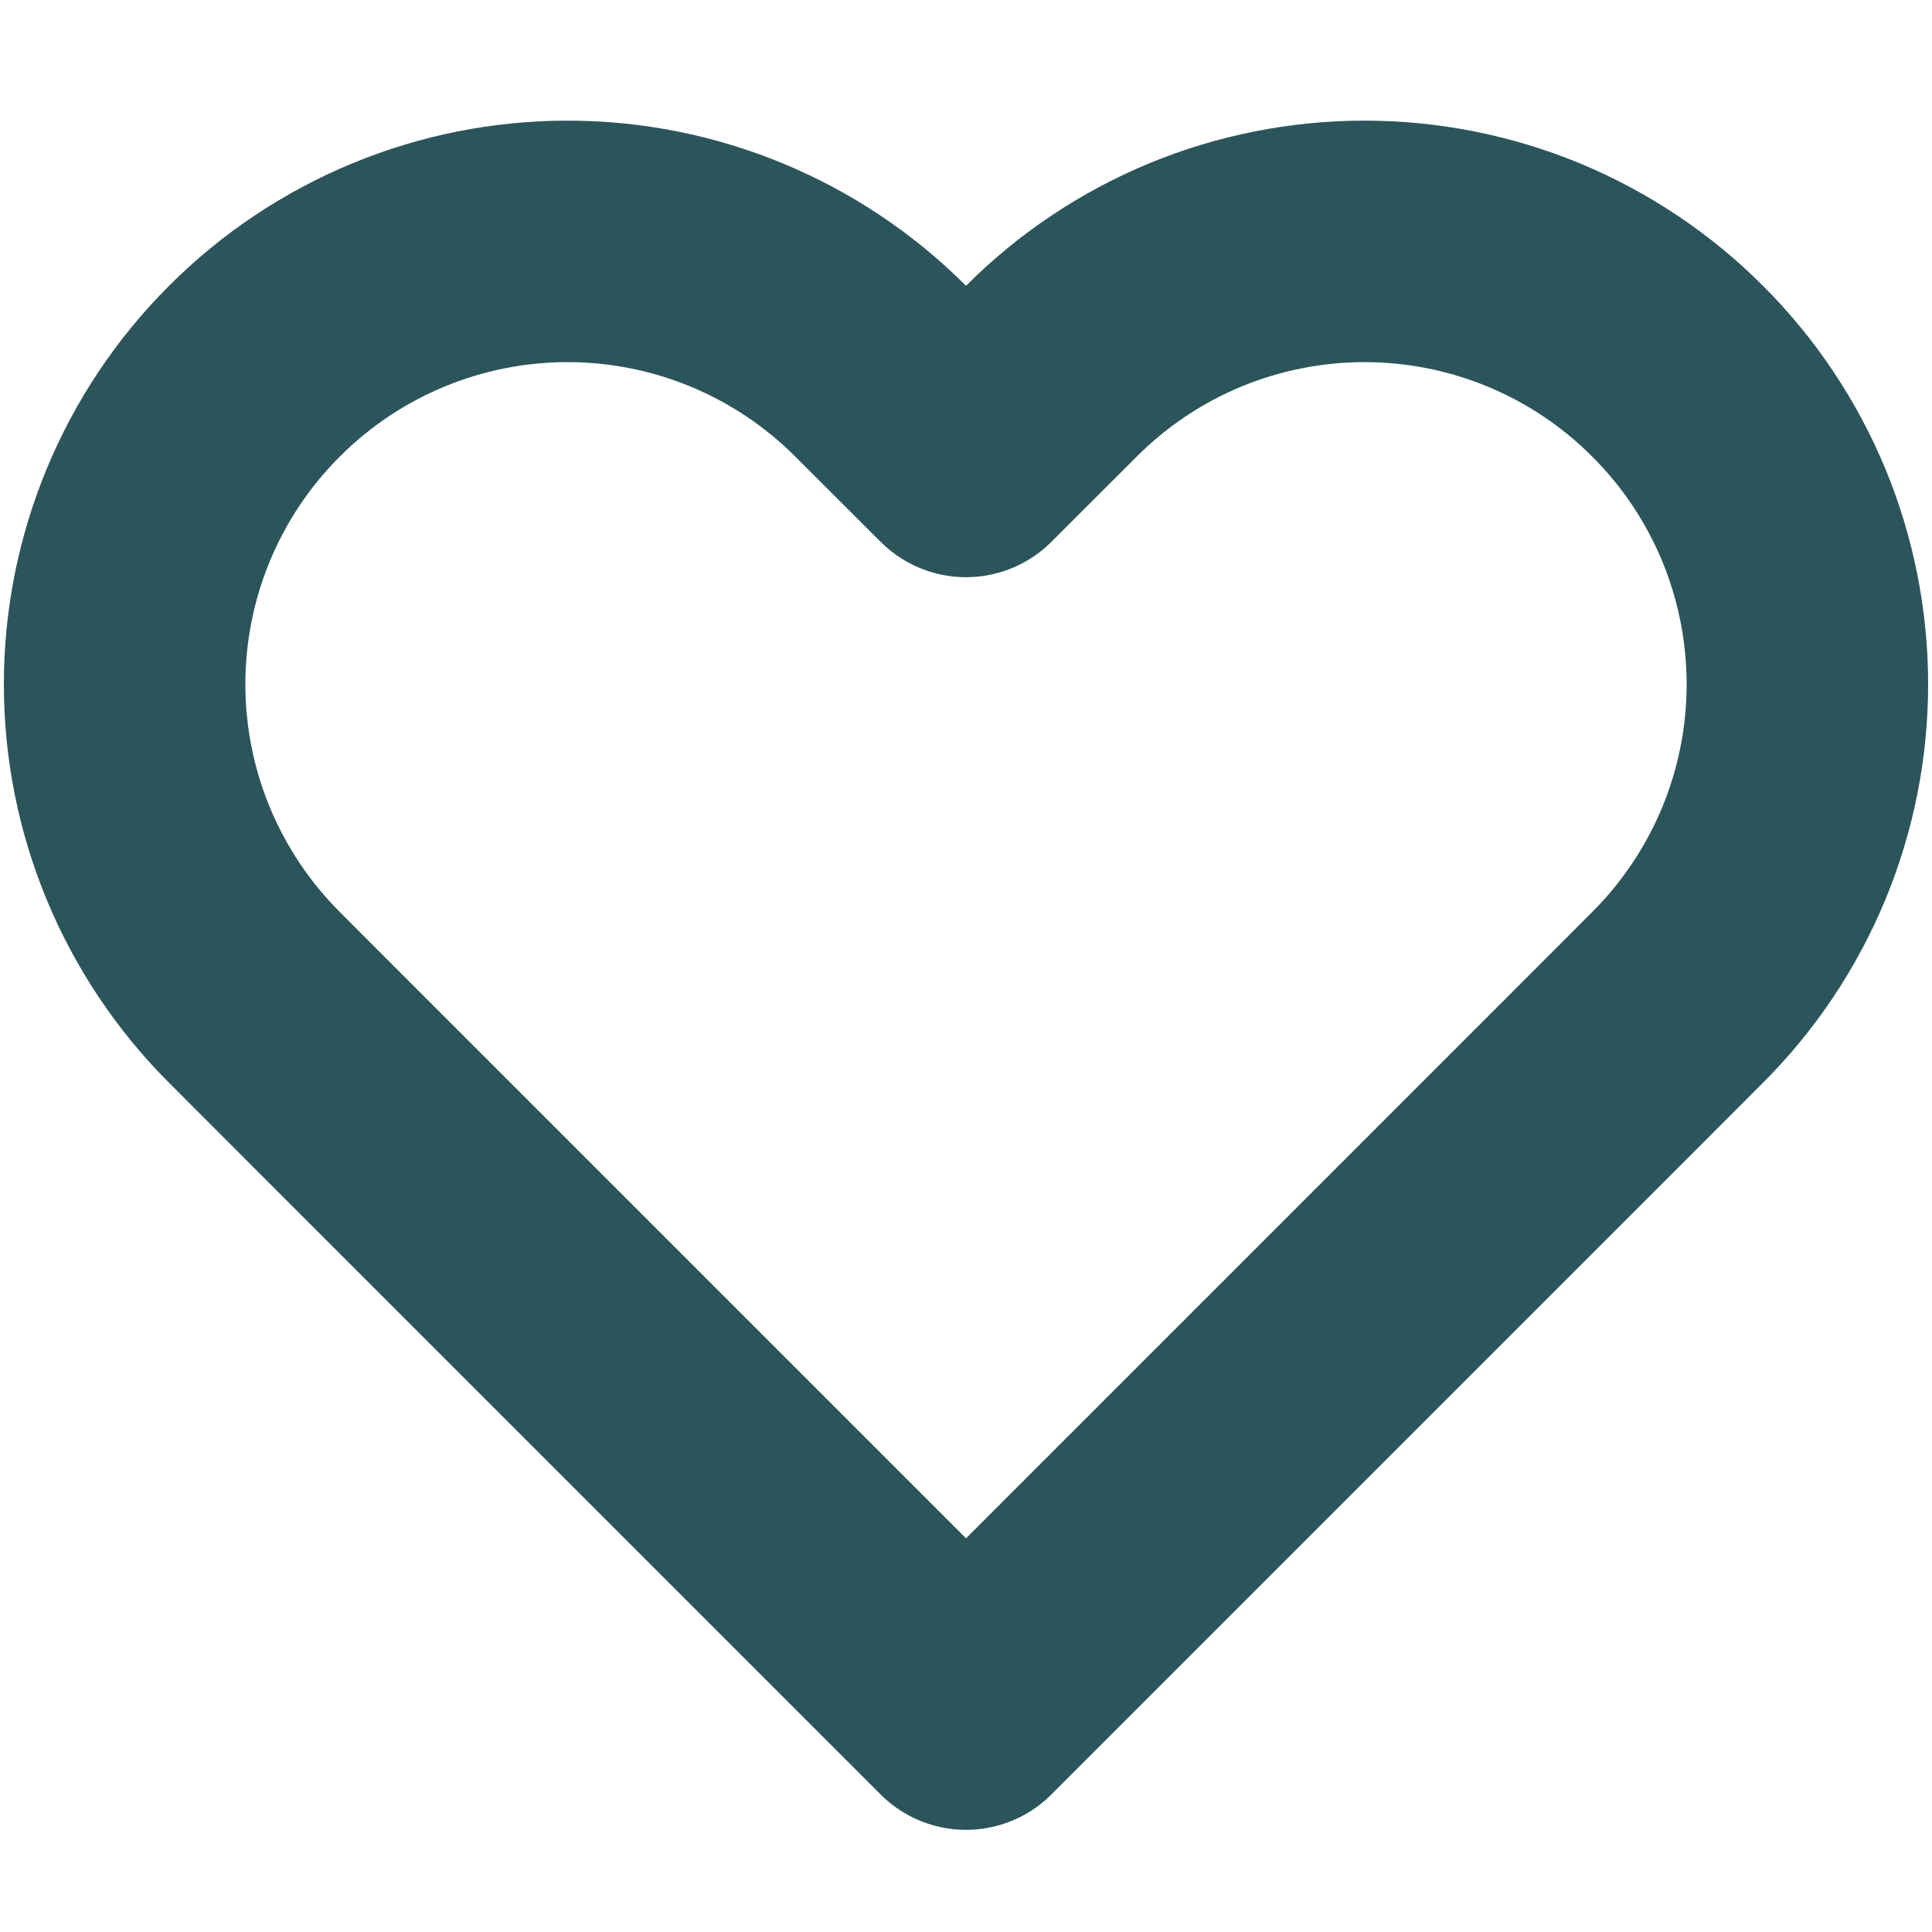
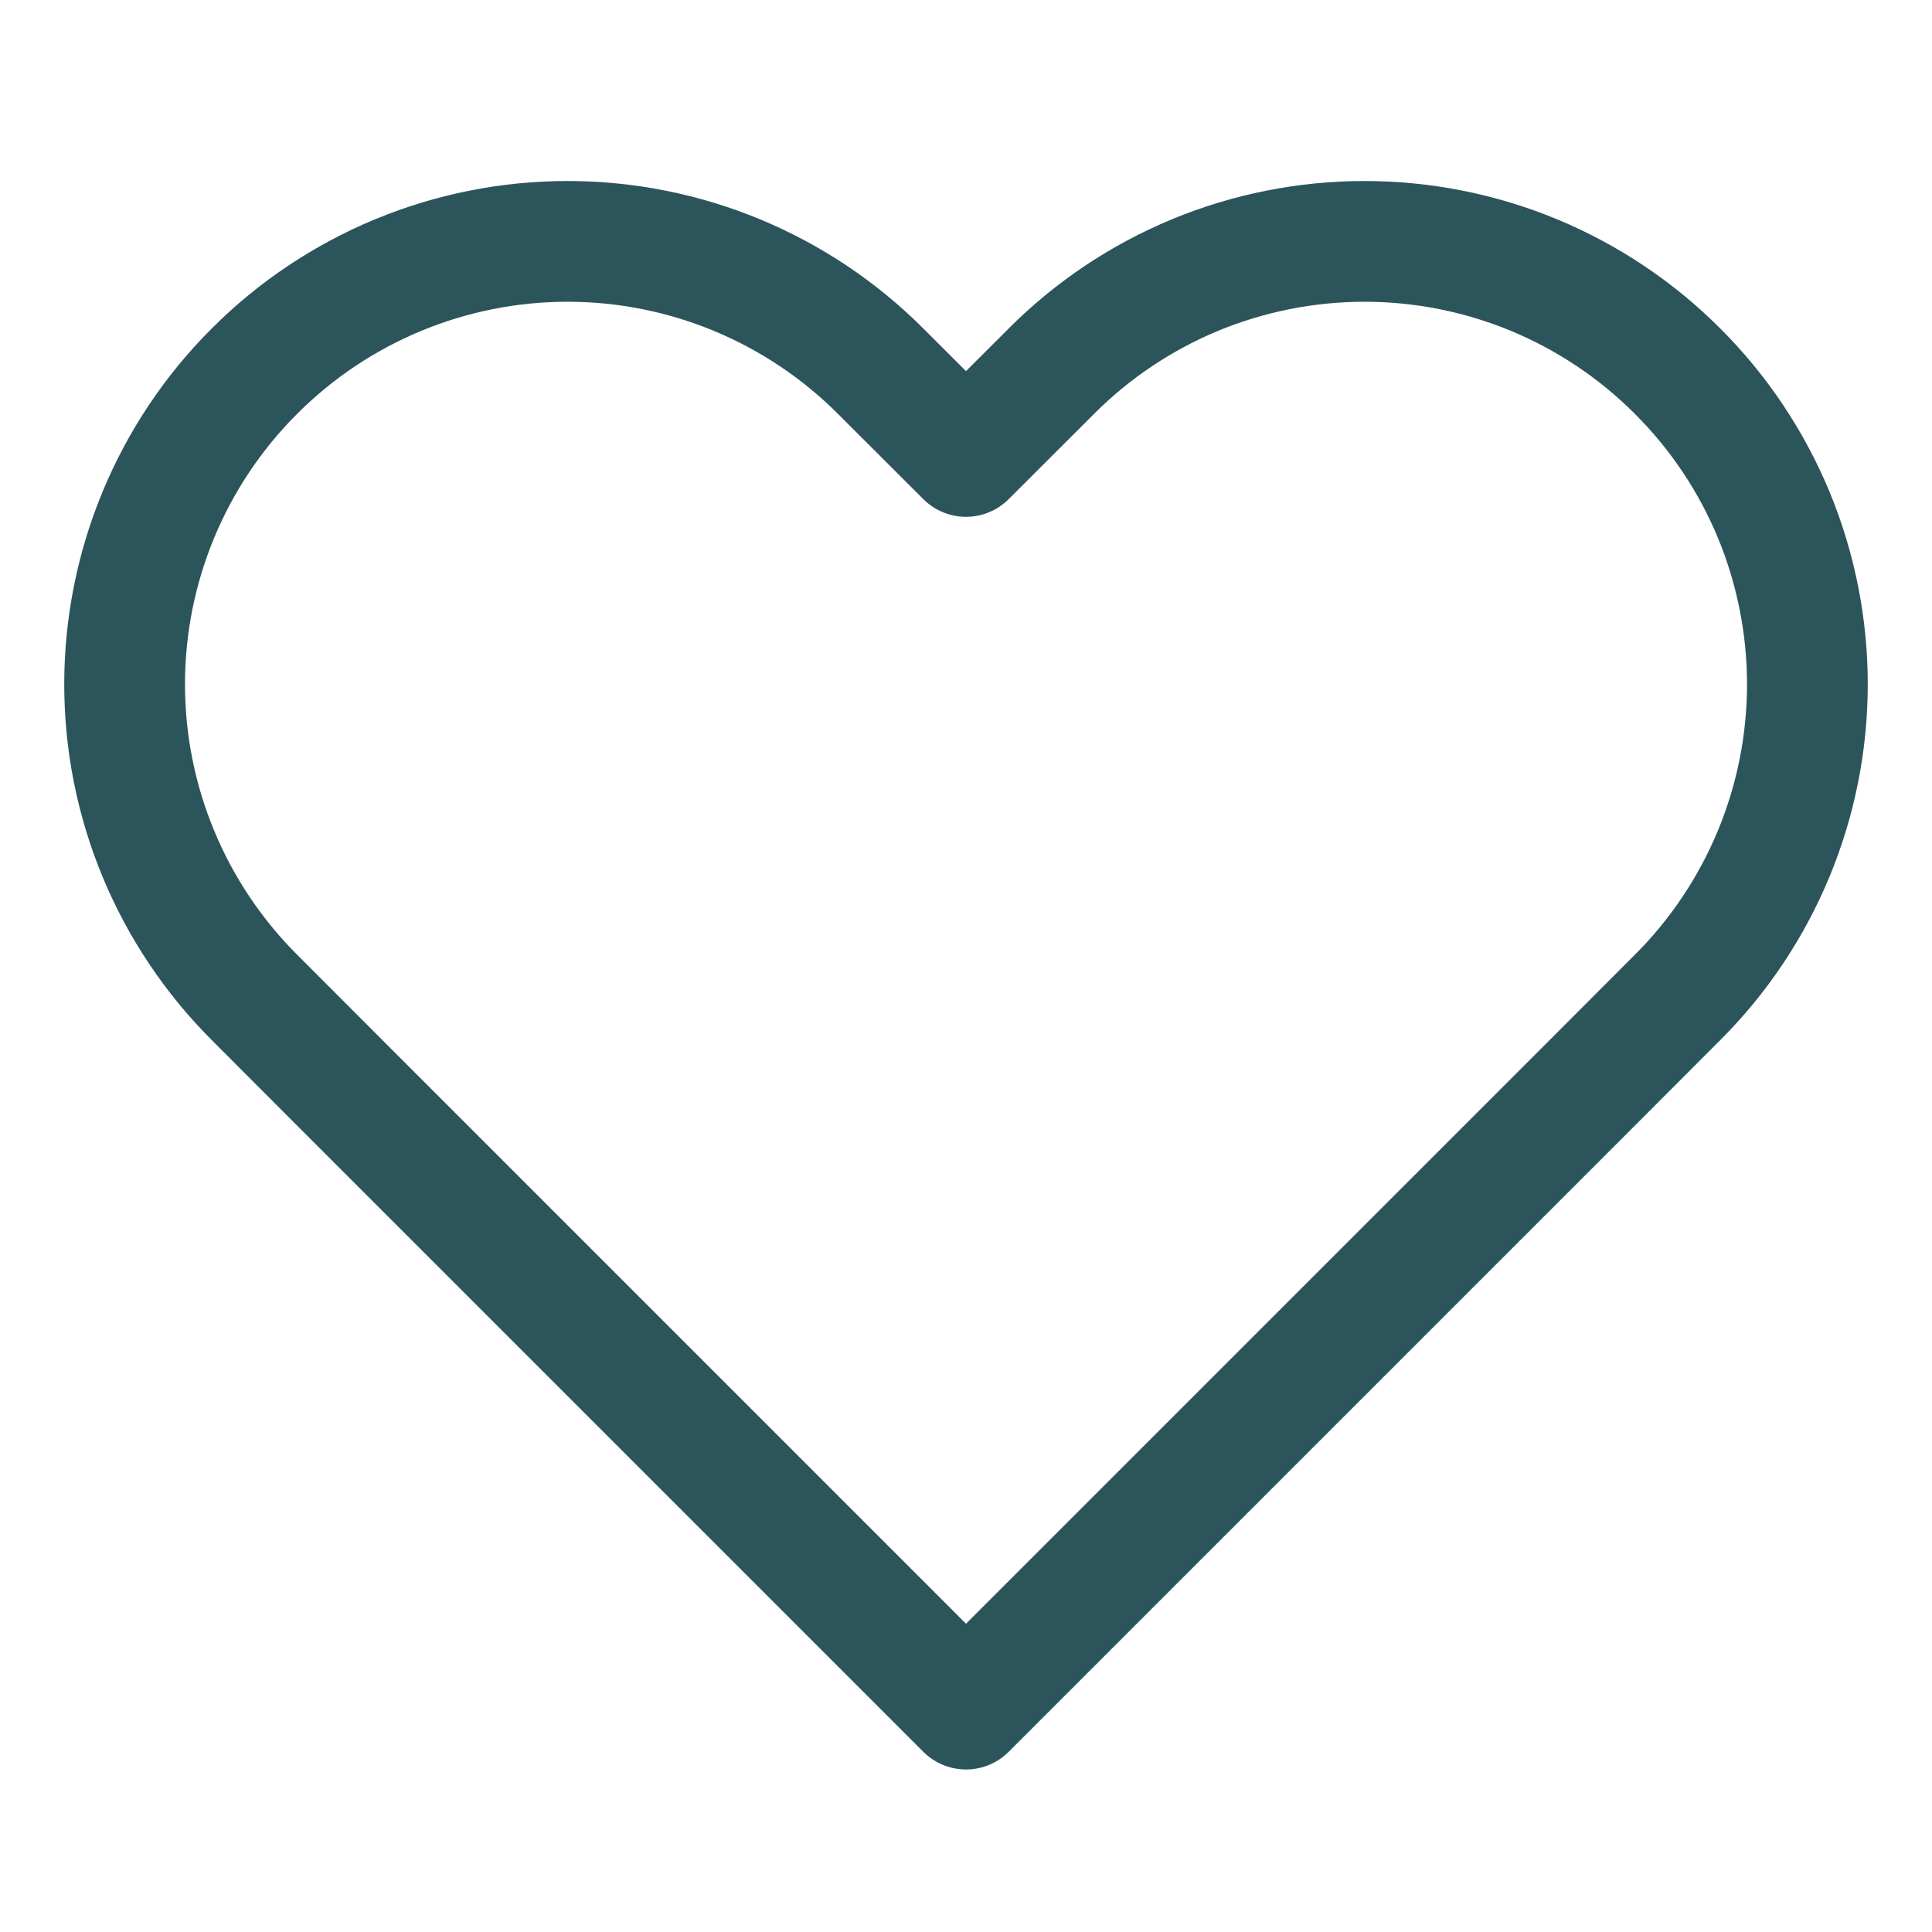
<svg xmlns="http://www.w3.org/2000/svg" width="16" height="16" viewBox="0 0 16 16" fill="none">
-   <path d="M13.893 3.074C13.553 2.733 13.149 2.463 12.704 2.278C12.259 2.094 11.782 1.999 11.3 1.999C10.818 1.999 10.341 2.094 9.896 2.278C9.451 2.463 9.047 2.733 8.707 3.074L8 3.78L7.293 3.074C6.606 2.386 5.673 1.999 4.7 1.999C3.727 1.999 2.794 2.386 2.107 3.074C1.419 3.761 1.032 4.694 1.032 5.667C1.032 6.64 1.419 7.572 2.107 8.26L2.813 8.967L8 14.154L13.187 8.967L13.893 8.26C14.234 7.92 14.504 7.515 14.689 7.07C14.873 6.625 14.968 6.149 14.968 5.667C14.968 5.185 14.873 4.708 14.689 4.263C14.504 3.818 14.234 3.414 13.893 3.074V3.074Z" stroke="#2C555B" stroke-width="2" stroke-linecap="round" stroke-linejoin="round" />
+   <path d="M13.893 3.074C13.553 2.733 13.149 2.463 12.704 2.278C12.259 2.094 11.782 1.999 11.3 1.999C10.818 1.999 10.341 2.094 9.896 2.278C9.451 2.463 9.047 2.733 8.707 3.074L8 3.78L7.293 3.074C6.606 2.386 5.673 1.999 4.7 1.999C3.727 1.999 2.794 2.386 2.107 3.074C1.419 3.761 1.032 4.694 1.032 5.667C1.032 6.64 1.419 7.572 2.107 8.26L2.813 8.967L8 14.154L13.187 8.967L13.893 8.26C14.234 7.92 14.504 7.515 14.689 7.07C14.873 6.625 14.968 6.149 14.968 5.667C14.968 5.185 14.873 4.708 14.689 4.263C14.504 3.818 14.234 3.414 13.893 3.074V3.074Z" stroke="#2C555B" stroke-width="1" stroke-linecap="round" stroke-linejoin="round" />
</svg>
